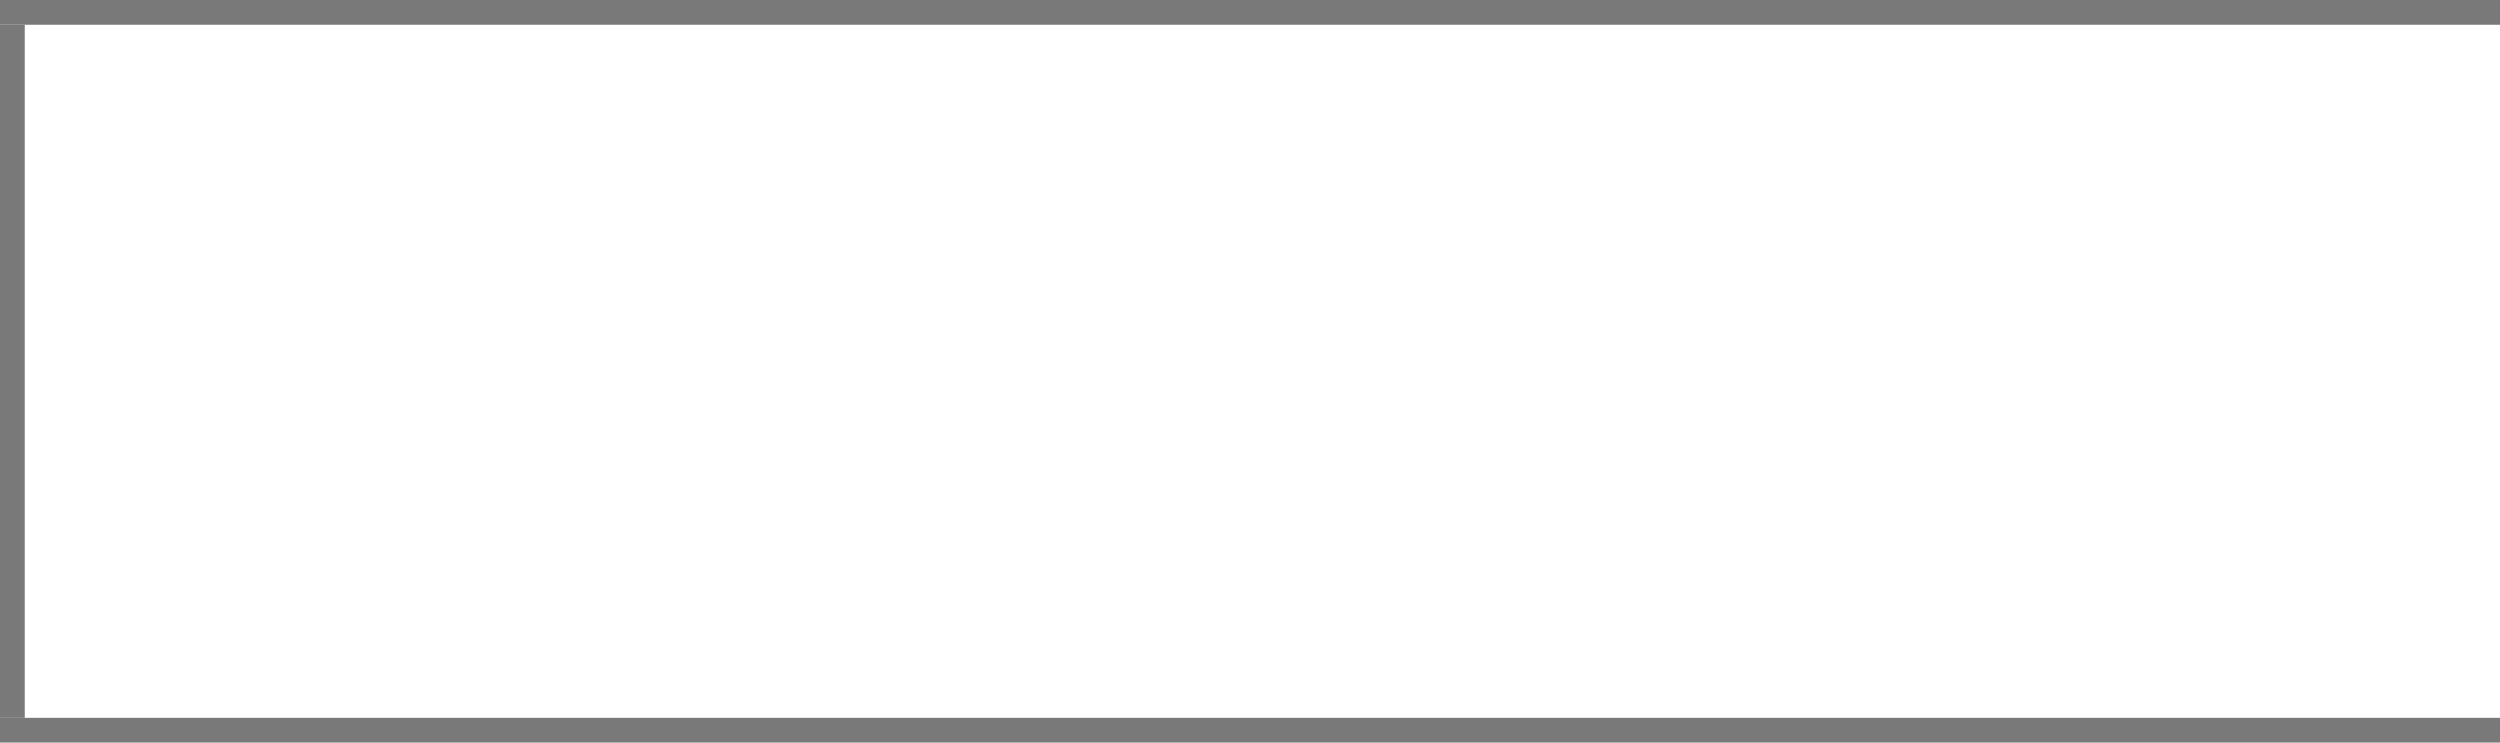
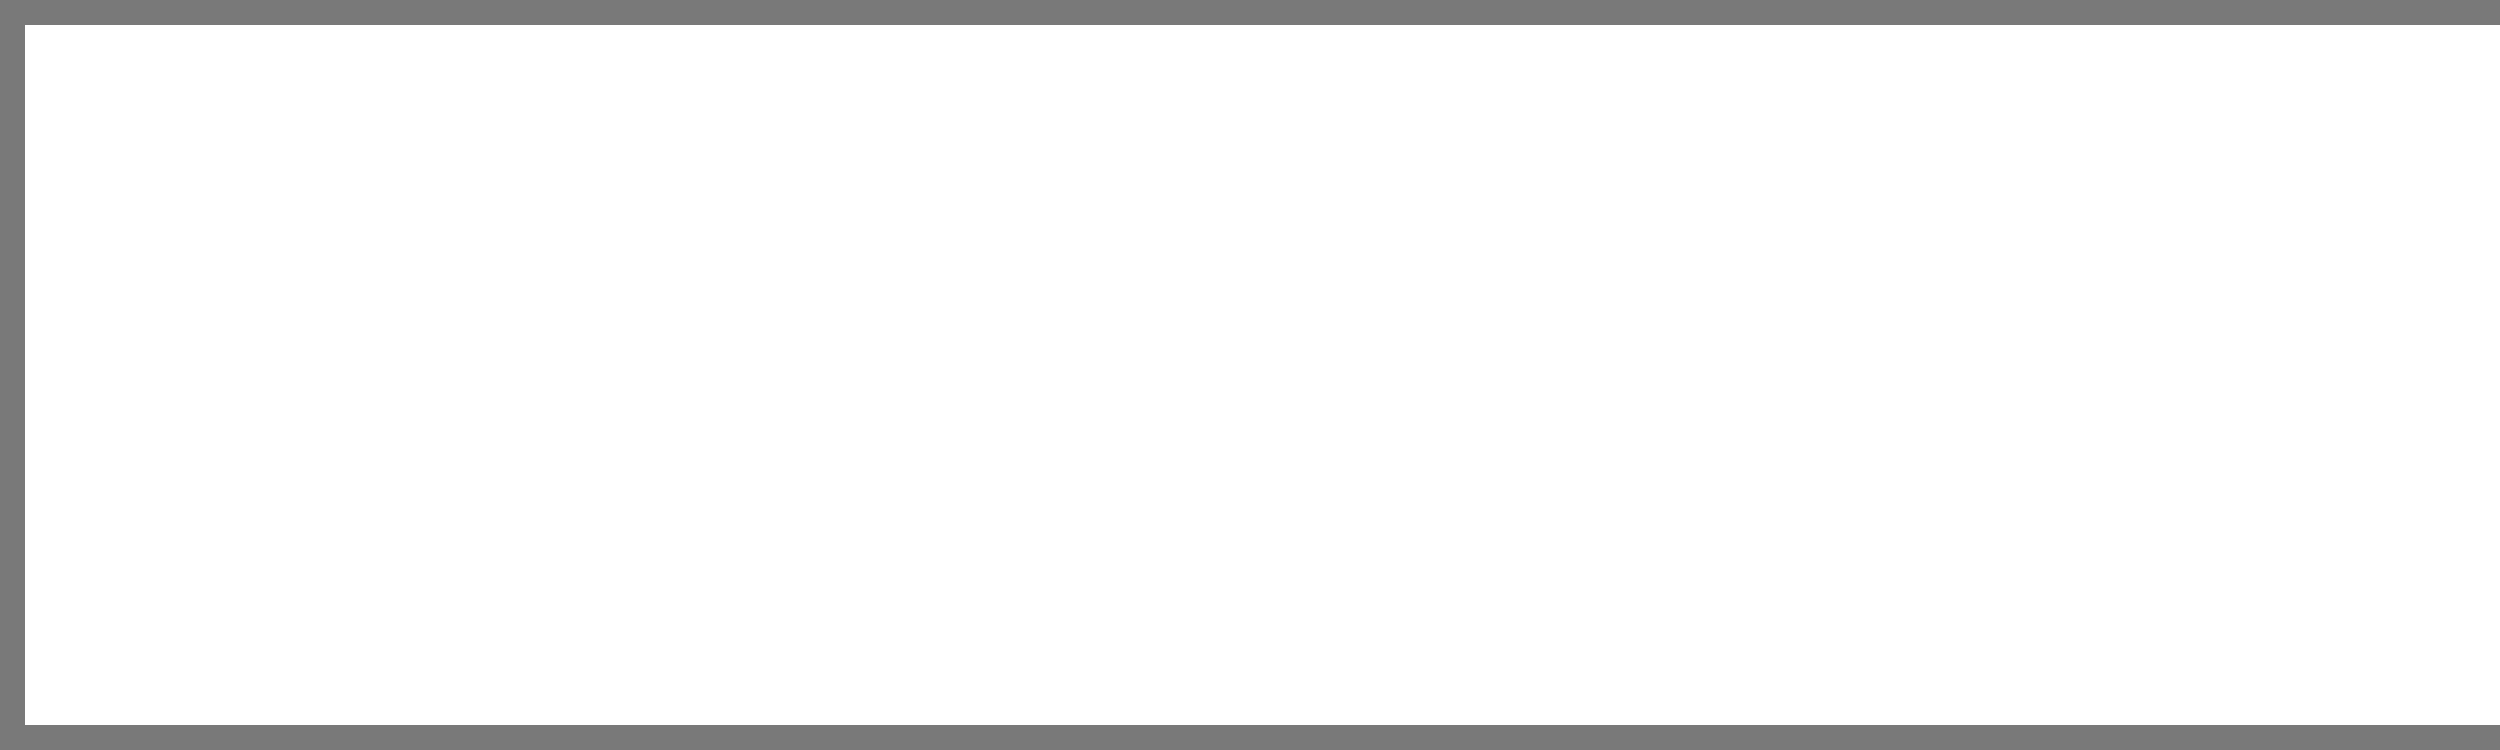
- <svg xmlns="http://www.w3.org/2000/svg" version="1.1" width="101px" height="30px" viewBox="201 60 101 30">
-   <path d="M 1 1  L 101 1  L 101 29  L 1 29  L 1 1  Z " fill-rule="nonzero" fill="rgba(255, 255, 255, 1)" stroke="none" transform="matrix(1 0 0 1 201 60 )" class="fill" />
-   <path d="M 0.5 1  L 0.5 29  " stroke-width="1" stroke-dasharray="0" stroke="rgba(121, 121, 121, 1)" fill="none" transform="matrix(1 0 0 1 201 60 )" class="stroke" />
-   <path d="M 0 0.5  L 101 0.5  " stroke-width="1" stroke-dasharray="0" stroke="rgba(121, 121, 121, 1)" fill="none" transform="matrix(1 0 0 1 201 60 )" class="stroke" />
-   <path d="M 0 29.5  L 101 29.5  " stroke-width="1" stroke-dasharray="0" stroke="rgba(121, 121, 121, 1)" fill="none" transform="matrix(1 0 0 1 201 60 )" class="stroke" />
+ <svg xmlns="http://www.w3.org/2000/svg" version="1.1" width="100px" height="30px" viewBox="705 60 100 30">
+   <path d="M 1 1  L 100 1  L 100 29  L 1 29  L 1 1  Z " fill-rule="nonzero" fill="rgba(255, 255, 255, 1)" stroke="none" transform="matrix(1 0 0 1 705 60 )" class="fill" />
+   <path d="M 0.5 1  L 0.5 29  " stroke-width="1" stroke-dasharray="0" stroke="rgba(121, 121, 121, 1)" fill="none" transform="matrix(1 0 0 1 705 60 )" class="stroke" />
+   <path d="M 0 0.5  L 100 0.5  " stroke-width="1" stroke-dasharray="0" stroke="rgba(121, 121, 121, 1)" fill="none" transform="matrix(1 0 0 1 705 60 )" class="stroke" />
+   <path d="M 0 29.5  L 100 29.5  " stroke-width="1" stroke-dasharray="0" stroke="rgba(121, 121, 121, 1)" fill="none" transform="matrix(1 0 0 1 705 60 )" class="stroke" />
</svg>
